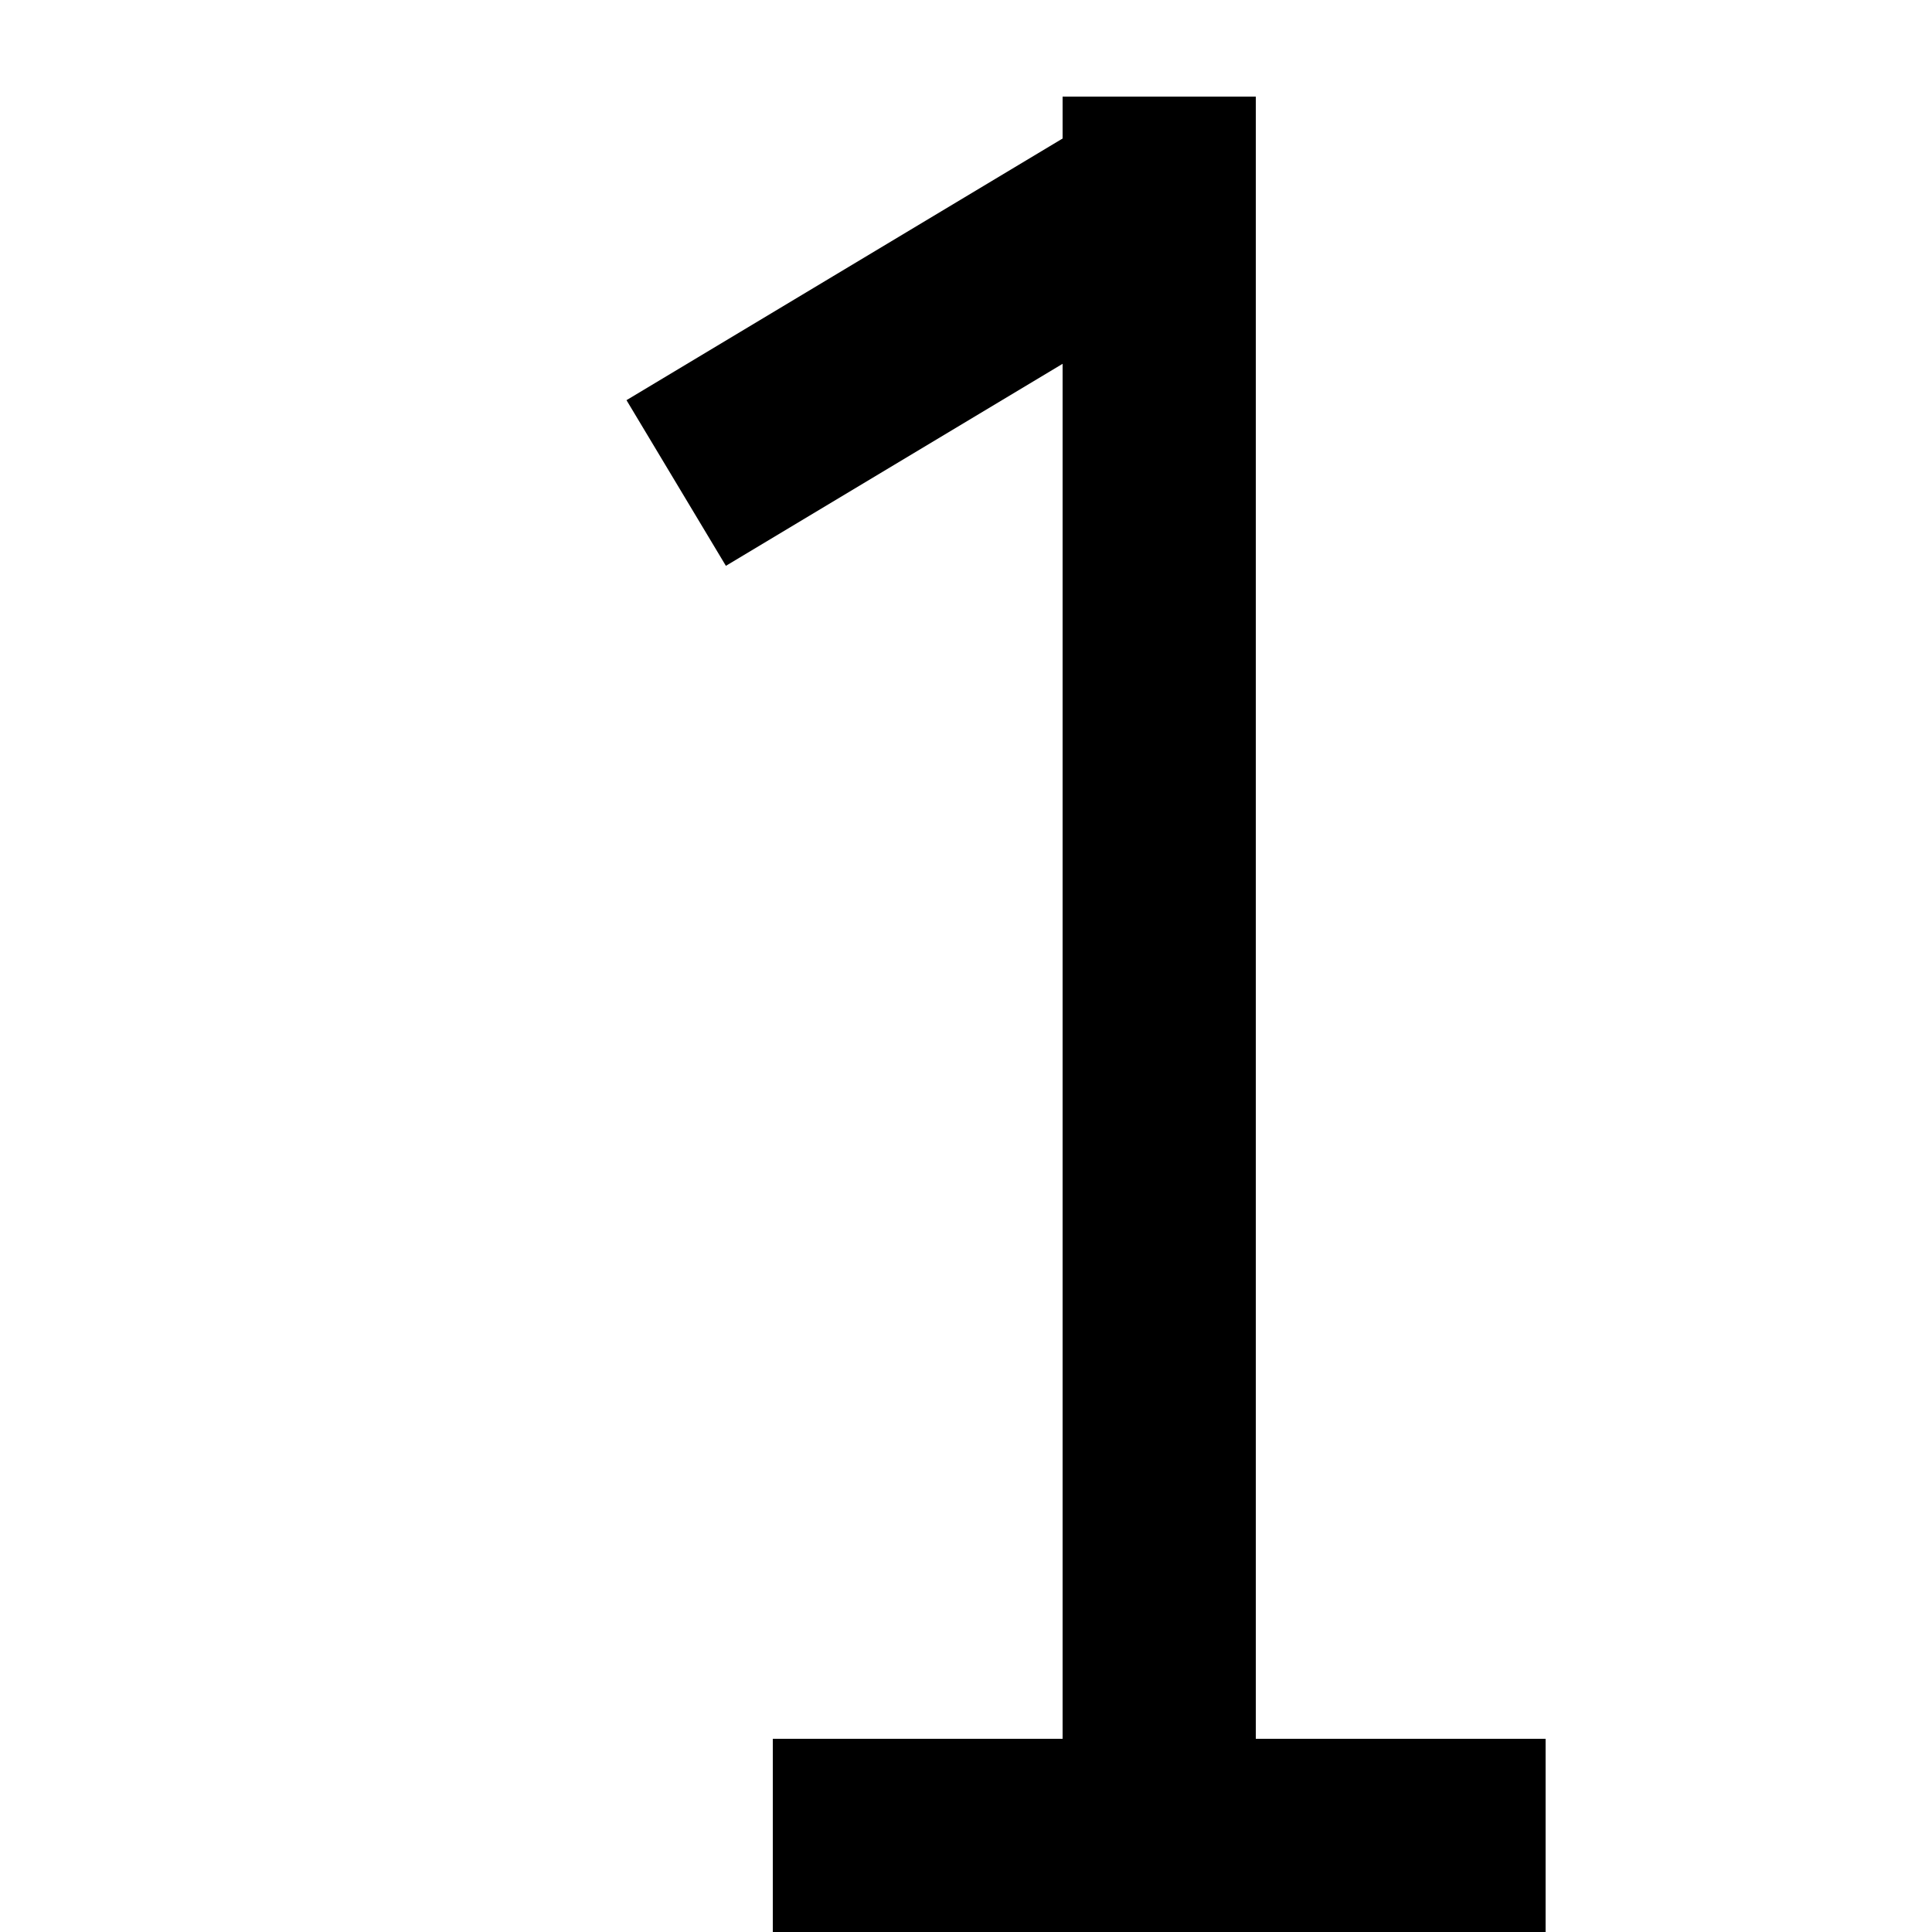
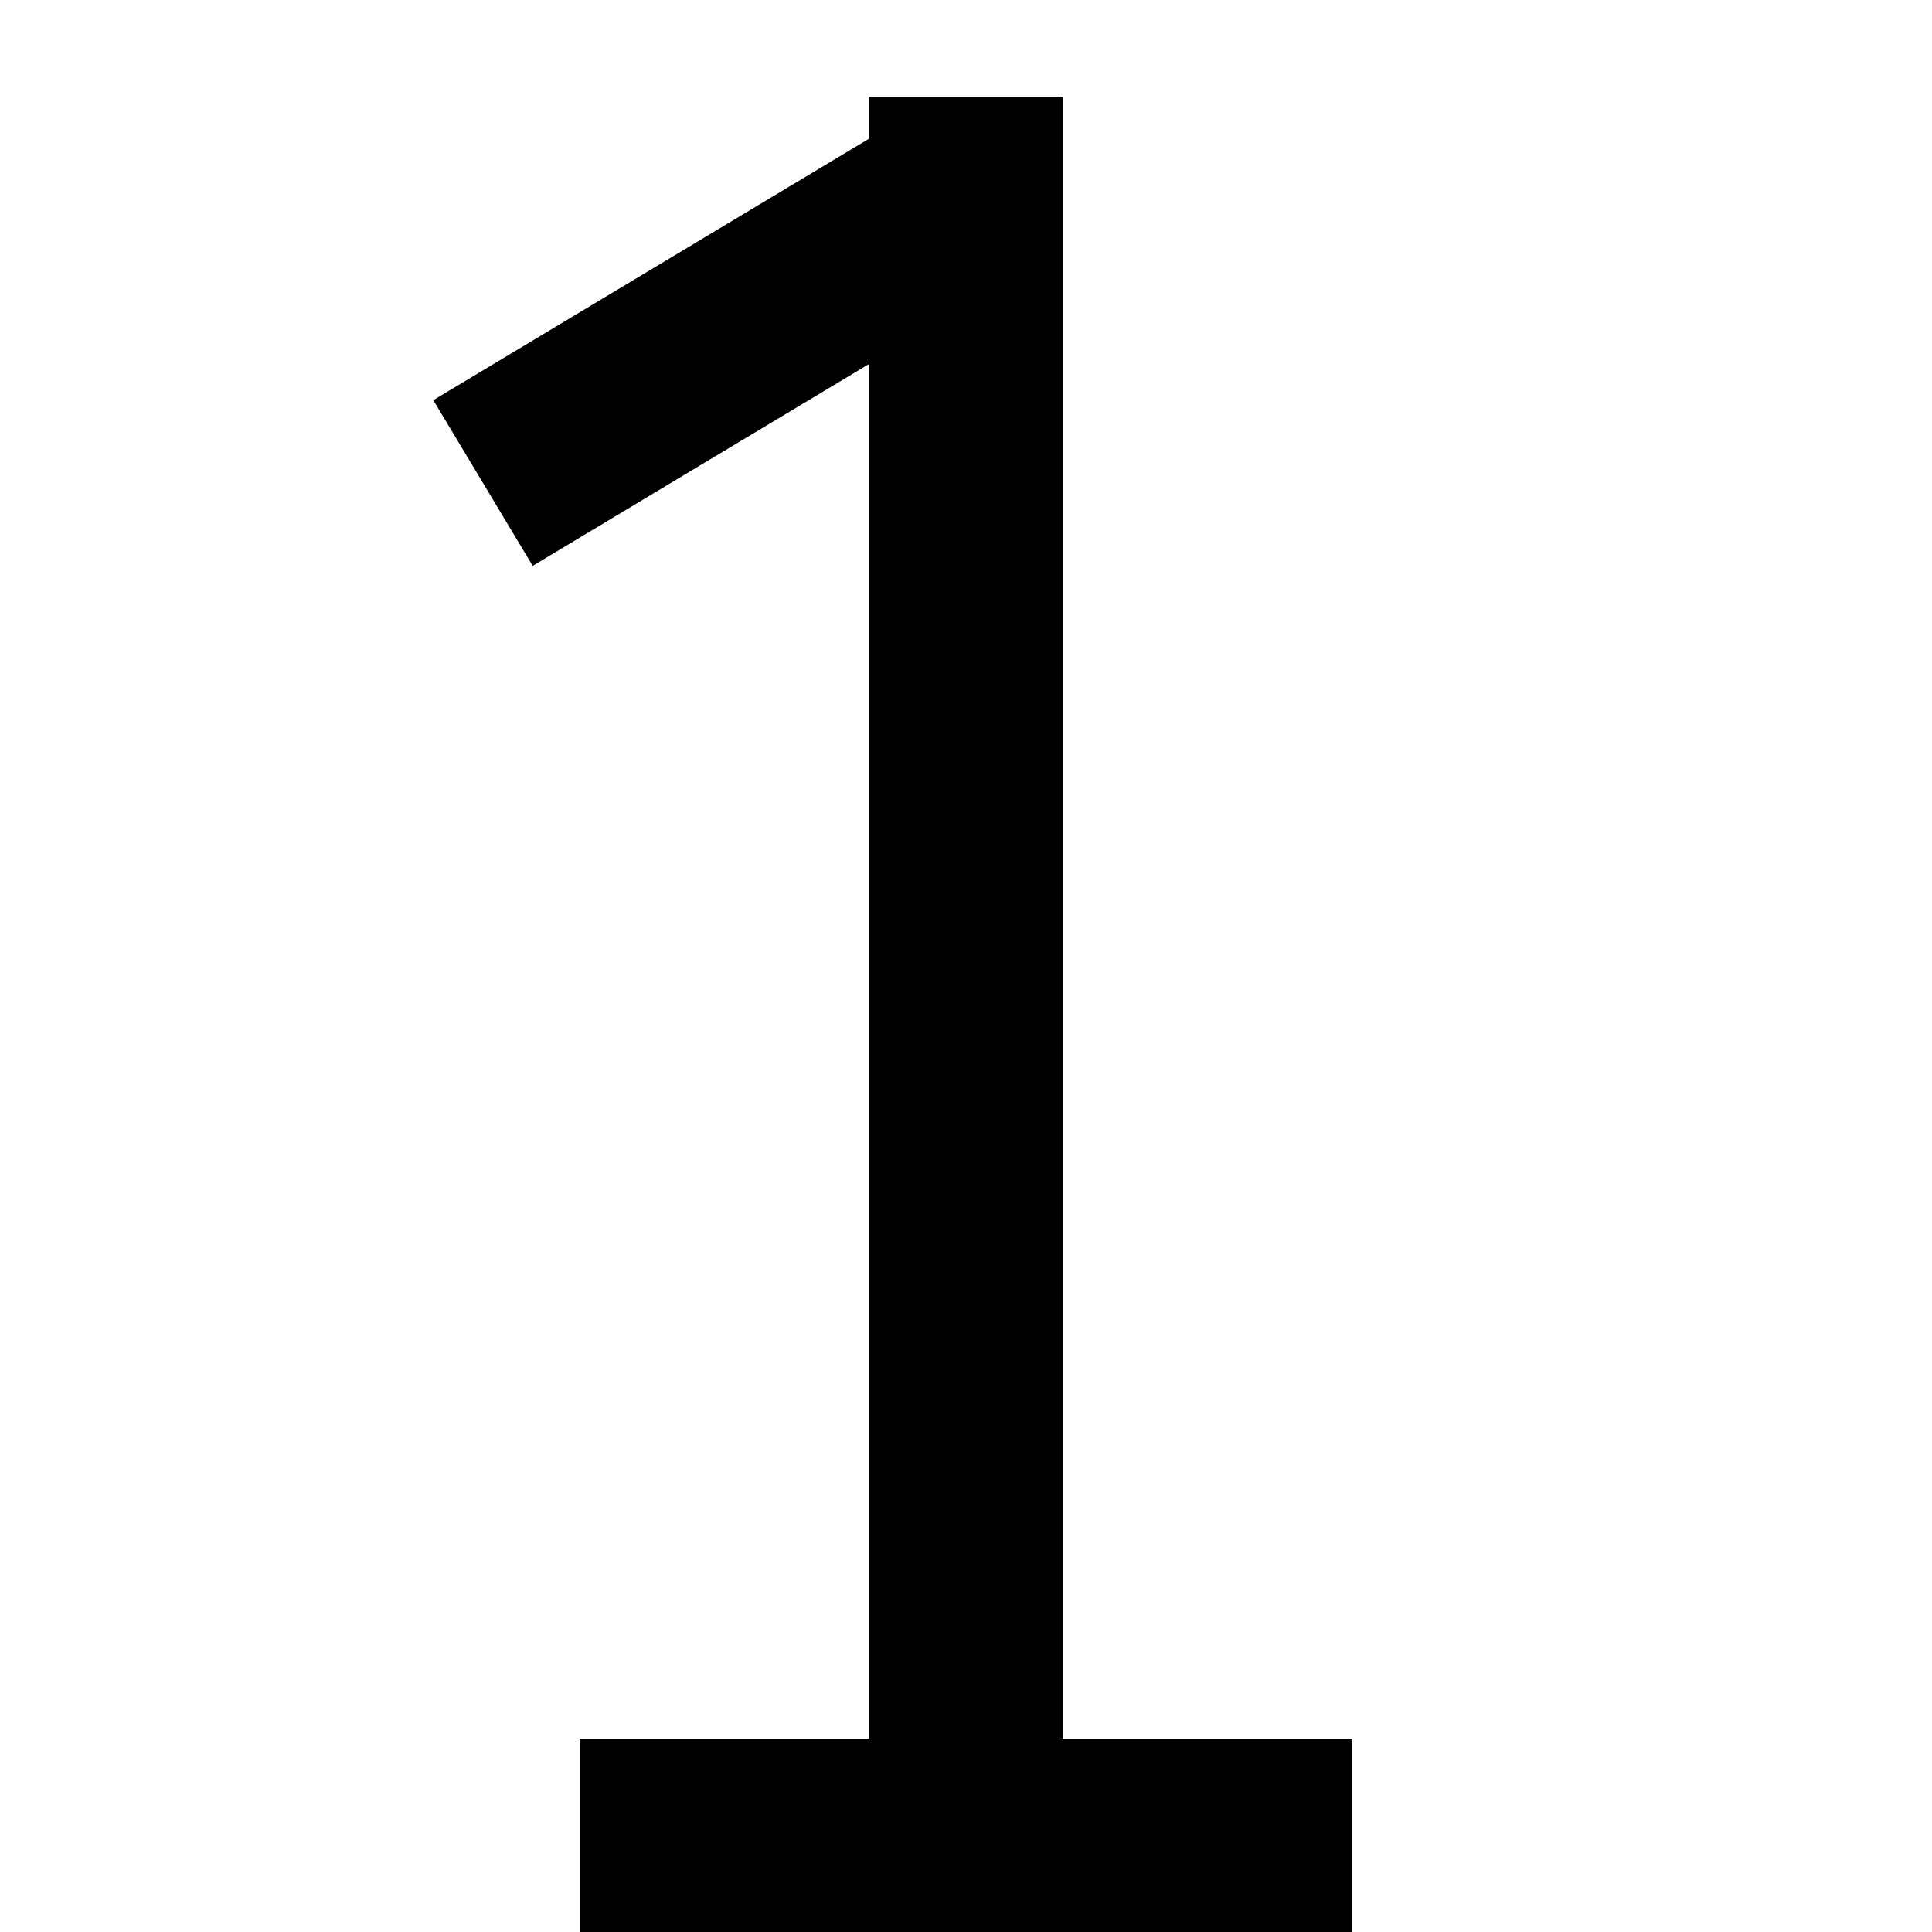
<svg xmlns="http://www.w3.org/2000/svg" width="20" height="20">
-   <line x1="12" y1="2" x2="7" y2="5" stroke-width="2" stroke="black" />
-   <line x1="12" y1="1" x2="12" y2="19" stroke-width="2" stroke="black" />
-   <line x1="16" y1="19" x2="8" y2="19" stroke-width="2" stroke="black" />
+   <line x1="10" y1="2" x2="5" y2="5" stroke-width="2" stroke="black" />
+   <line x1="10" y1="1" x2="10" y2="19" stroke-width="2" stroke="black" />
+   <line x1="14" y1="19" x2="6" y2="19" stroke-width="2" stroke="black" />
</svg>
